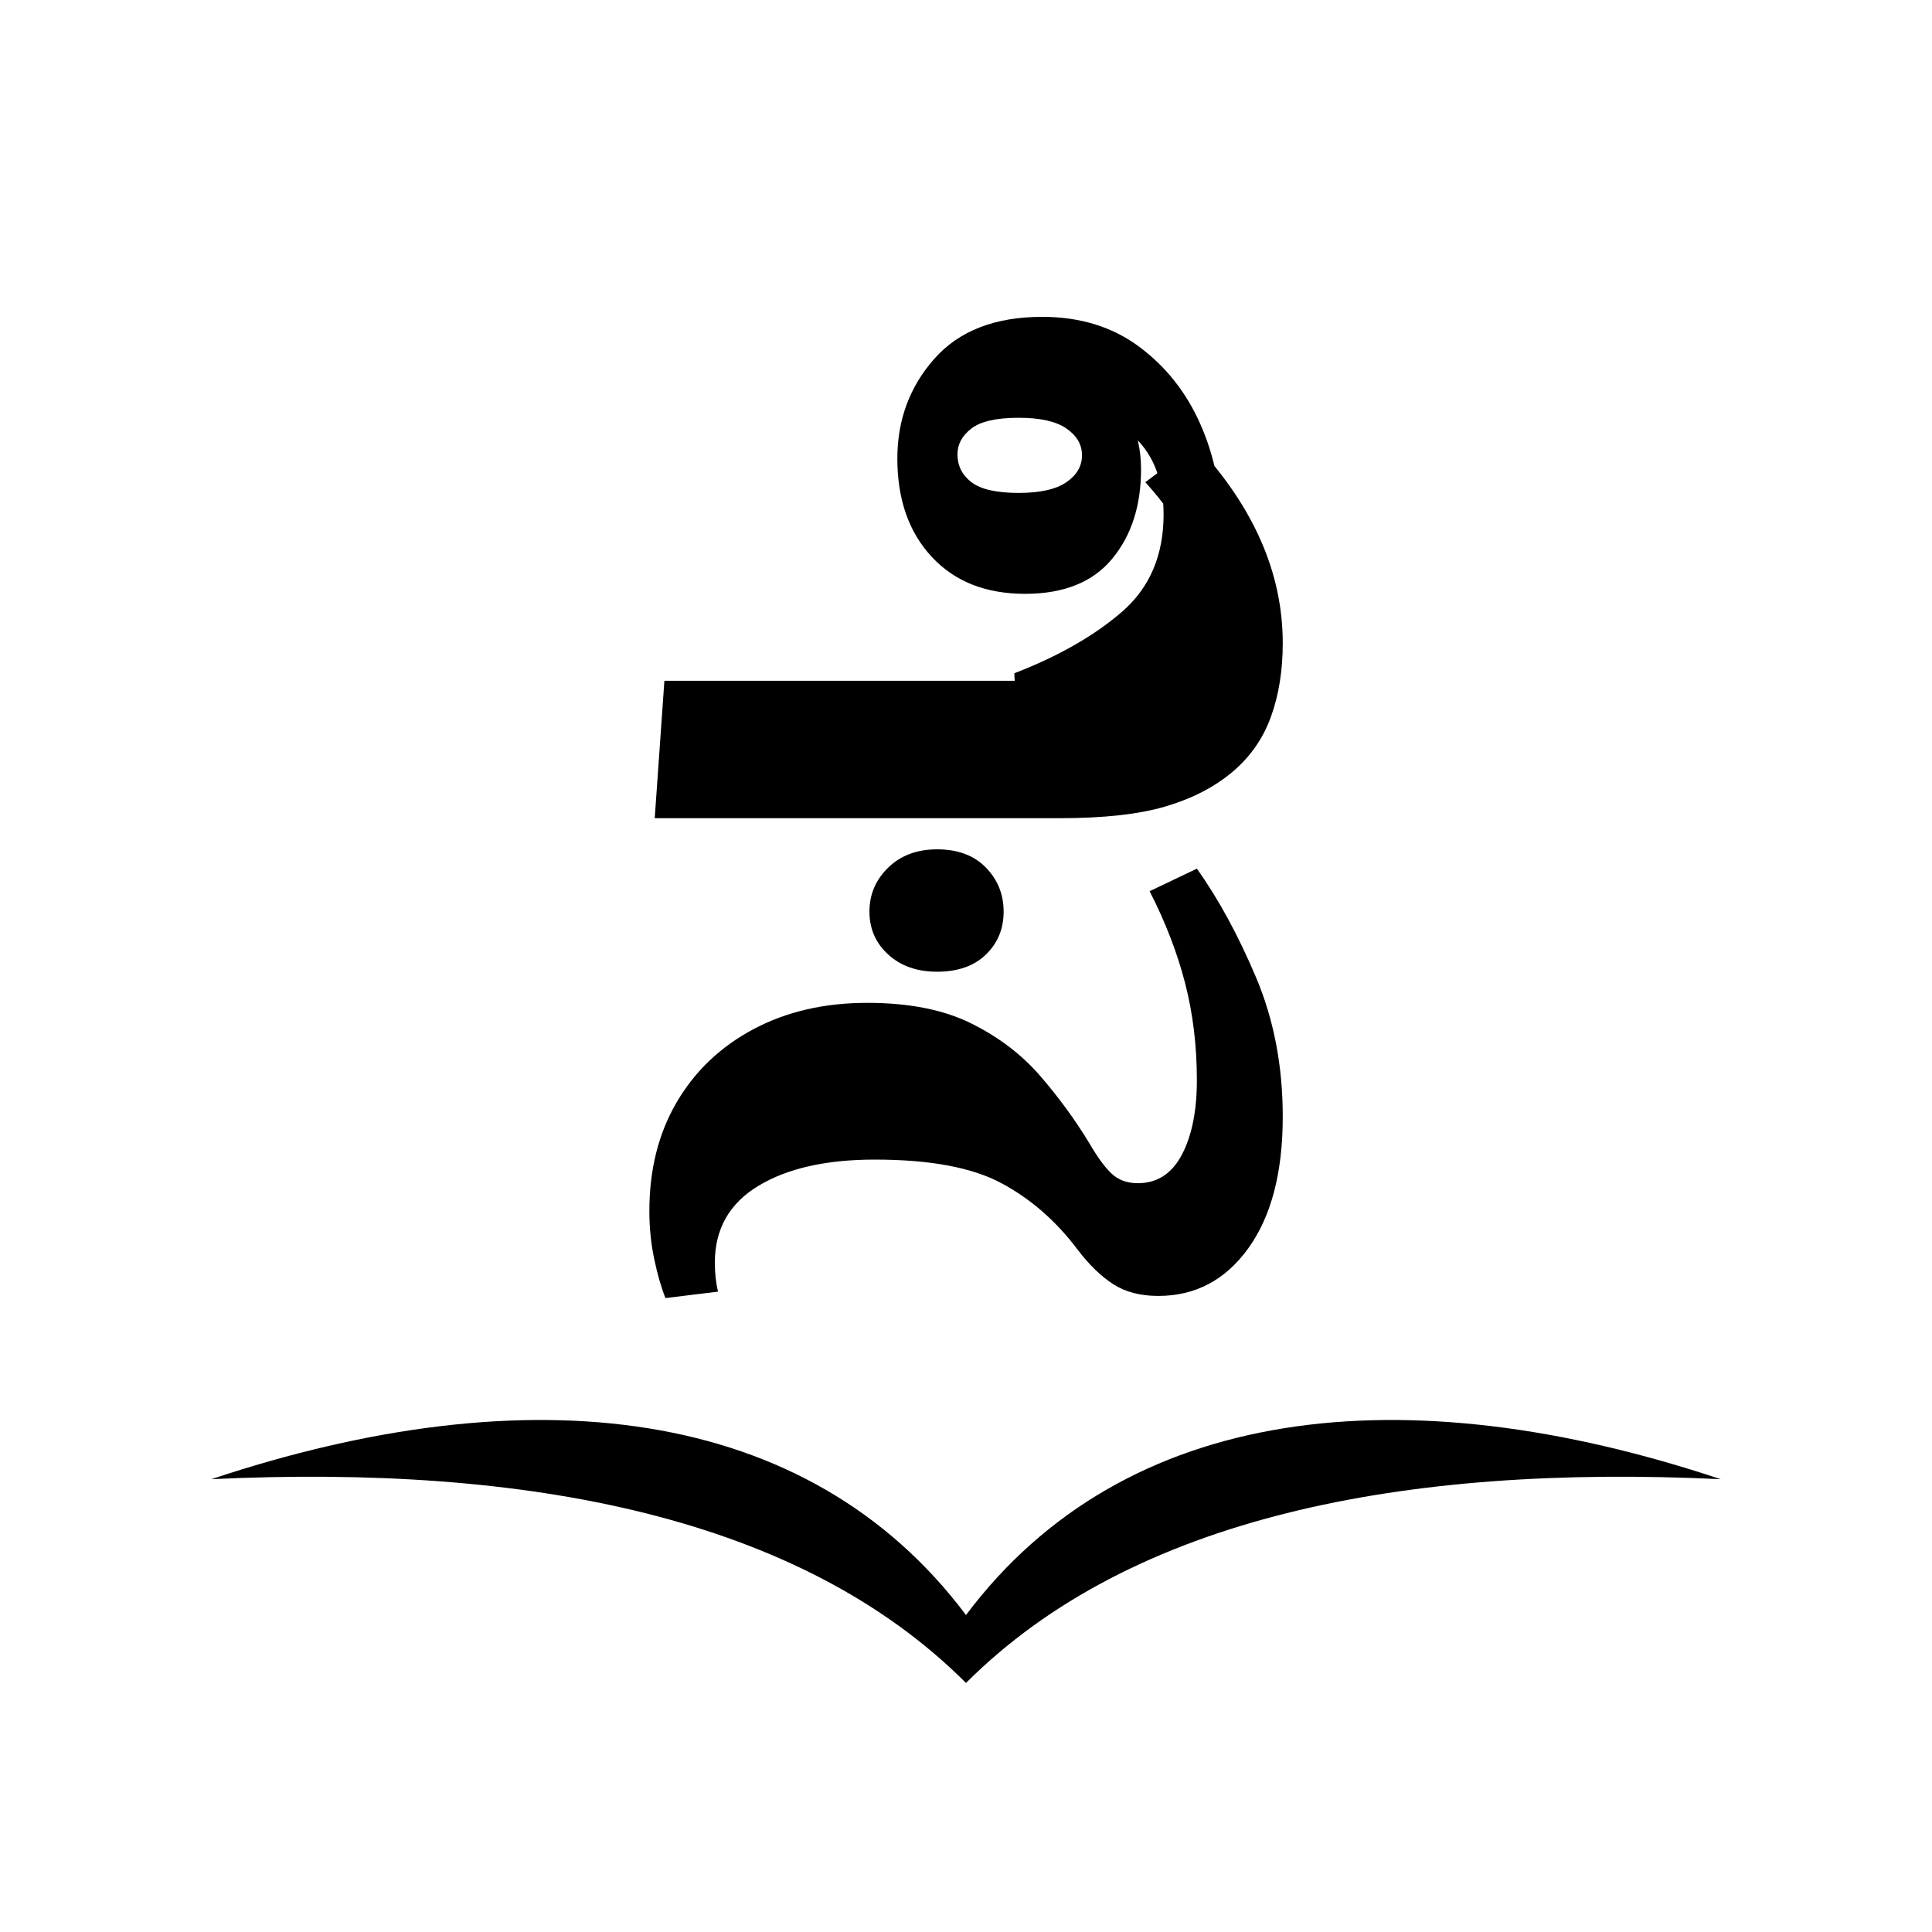
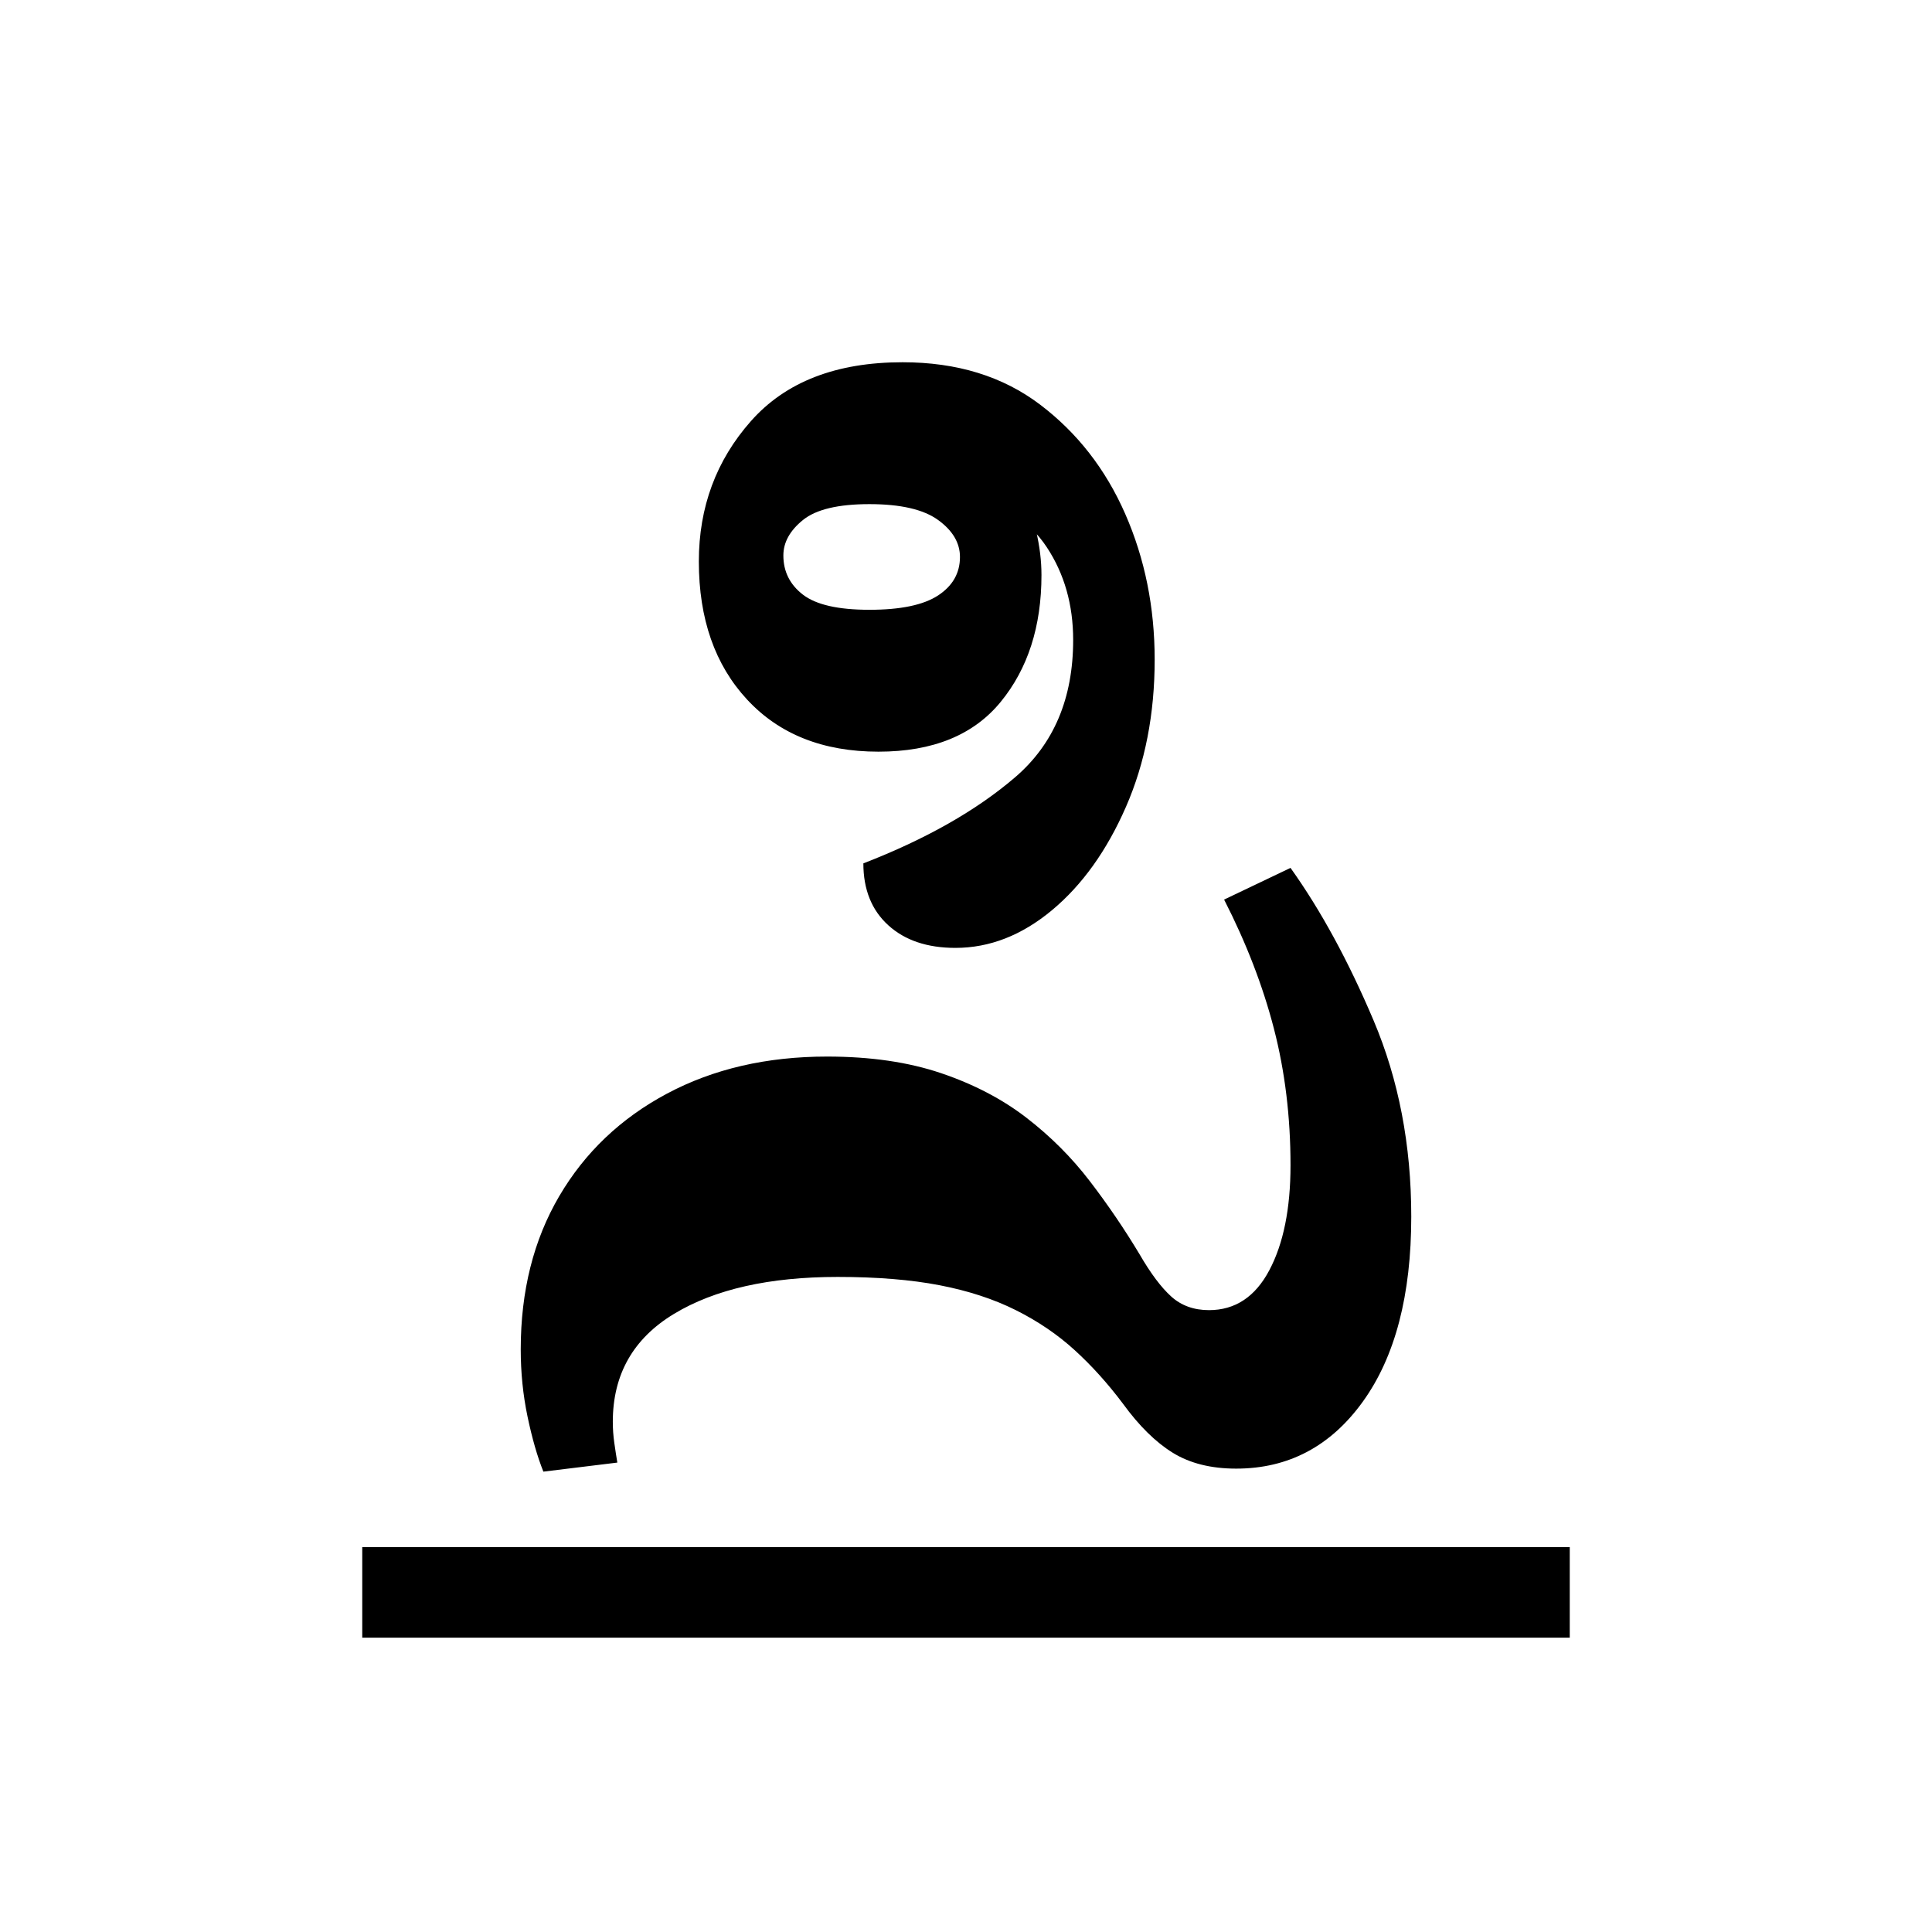
- <svg xmlns="http://www.w3.org/2000/svg" viewBox="0 0 512 512" width="512" height="512" fill="currentColor">
-   <path transform="translate(159.00 340.02) scale(0.2845)" d="M428-433L51-433L60-561L438-561Q478-561 502.50-567.50Q527-574 542-587L542-587Q560-602 560-637L560-637Q560-666 547-691.50Q534-717 508-746L508-746L555-781Q636-694 636-596L636-596Q636-558 625-527.50Q614-497 589-476L589-476Q564-455 527-444Q490-433 428-433L428-433ZM314-290L314-290Q286-290 268.50-306Q251-322 251-346L251-346Q251-370 268.50-387Q286-404 314-404L314-404Q343-404 359.50-387Q376-370 376-346L376-346Q376-322 359.50-306Q343-290 314-290ZM110 8L61 14Q55-1 50.50-22.50Q46-44 46-67L46-67Q46-125 71.50-168.50Q97-212 143-236.50Q189-261 249-261L249-261Q307-261 345.50-242Q384-223 410-193Q436-163 456-130L456-130Q467-111 476.50-102Q486-93 501-93L501-93Q528-93 542-119.50Q556-146 556-189L556-189Q556-237 545-279.50Q534-322 512-365L512-365L556-386Q586-344 611-285Q636-226 636-155L636-155Q636-77 604-32.50Q572 12 520 12L520 12Q495 12 478 1Q461-10 445-31L445-31Q415-71 374-93Q333-115 256-115L256-115Q188-115 147.50-90.50Q107-66 107-19L107-19Q107-4 110 8L110 8ZM447-512L447-512Q419-512 402.50-527.50Q386-543 386-568L386-568Q448-592 486.50-625.50Q525-659 525-716L525-716Q525-736 519.50-753.50Q514-771 501-785L501-785Q504-772 504-758L504-758Q504-707 477-674.50Q450-642 396-642L396-642Q341-642 309-676.50Q277-711 277-768L277-768Q277-822 311.50-861Q346-900 412-900L412-900Q465-900 502.50-872Q540-844 559.50-799.50Q579-755 579-703L579-703Q579-649 560-605.50Q541-562 511-537Q481-512 447-512ZM390-736L390-736Q420-736 434.50-746Q449-756 449-771L449-771Q449-786 434.50-796Q420-806 390-806L390-806Q359-806 346-796Q333-786 333-772L333-772Q333-756 346-746Q359-736 390-736Z" fill="currentColor" />
-   <path d="M56 392 C 140 364, 214 372, 256 428 C 298 372, 372 364, 456 392 C 372 388, 300 402, 256 446 C 212 402, 140 388, 56 392 Z" fill="currentColor" />
+ <svg xmlns="http://www.w3.org/2000/svg" viewBox="0 0 512 512" width="512" height="512">
+   <path d="M57 14Q51 -1 46.5 -22.5Q42 -44 42 -67Q42 -125 67.5 -168.5Q93 -212 139.0 -236.5Q185 -261 245 -261Q288 -261 320.5 -250.0Q353 -239 377.0 -220.5Q401 -202 419.0 -178.5Q437 -155 452 -130Q463 -111 473.0 -102.0Q483 -93 498 -93Q524 -93 538.0 -119.5Q552 -146 552 -189Q552 -237 541.0 -279.5Q530 -322 508 -365L552 -386Q582 -344 607.0 -285.0Q632 -226 632 -155Q632 -77 600.0 -32.5Q568 12 516 12Q491 12 474.0 1.5Q457 -9 441 -31Q426 -51 409.0 -66.5Q392 -82 370.0 -93.0Q348 -104 319.5 -109.5Q291 -115 252 -115Q184 -115 143.5 -90.5Q103 -66 103 -19Q103 -12 104.0 -5.0Q105 2 106 8ZM330 -333Q302 -333 285.5 -348.0Q269 -363 269 -389Q331 -413 369.5 -446.0Q408 -479 408 -537Q408 -572 390.5 -598.5Q373 -625 330 -640L373 -634Q380 -624 383.5 -609.0Q387 -594 387 -580Q387 -529 360.0 -496.0Q333 -463 279 -463Q224 -463 192.0 -497.5Q160 -532 160 -589Q160 -643 194.5 -682.0Q229 -721 295 -721Q349 -721 386.0 -693.0Q423 -665 442.5 -620.5Q462 -576 462 -524Q462 -470 443.0 -426.5Q424 -383 394.0 -358.0Q364 -333 330 -333ZM273 -557Q304 -557 318.5 -566.5Q333 -576 333 -592Q333 -606 318.5 -616.5Q304 -627 273 -627Q242 -627 229.0 -616.5Q216 -606 216 -593Q216 -577 229.0 -567.0Q242 -557 273 -557Z" transform="translate(121.20 384.40) scale(0.4)" fill="currentColor" />
+   <rect x="96" y="410" width="320" height="24" fill="currentColor" />
</svg>
